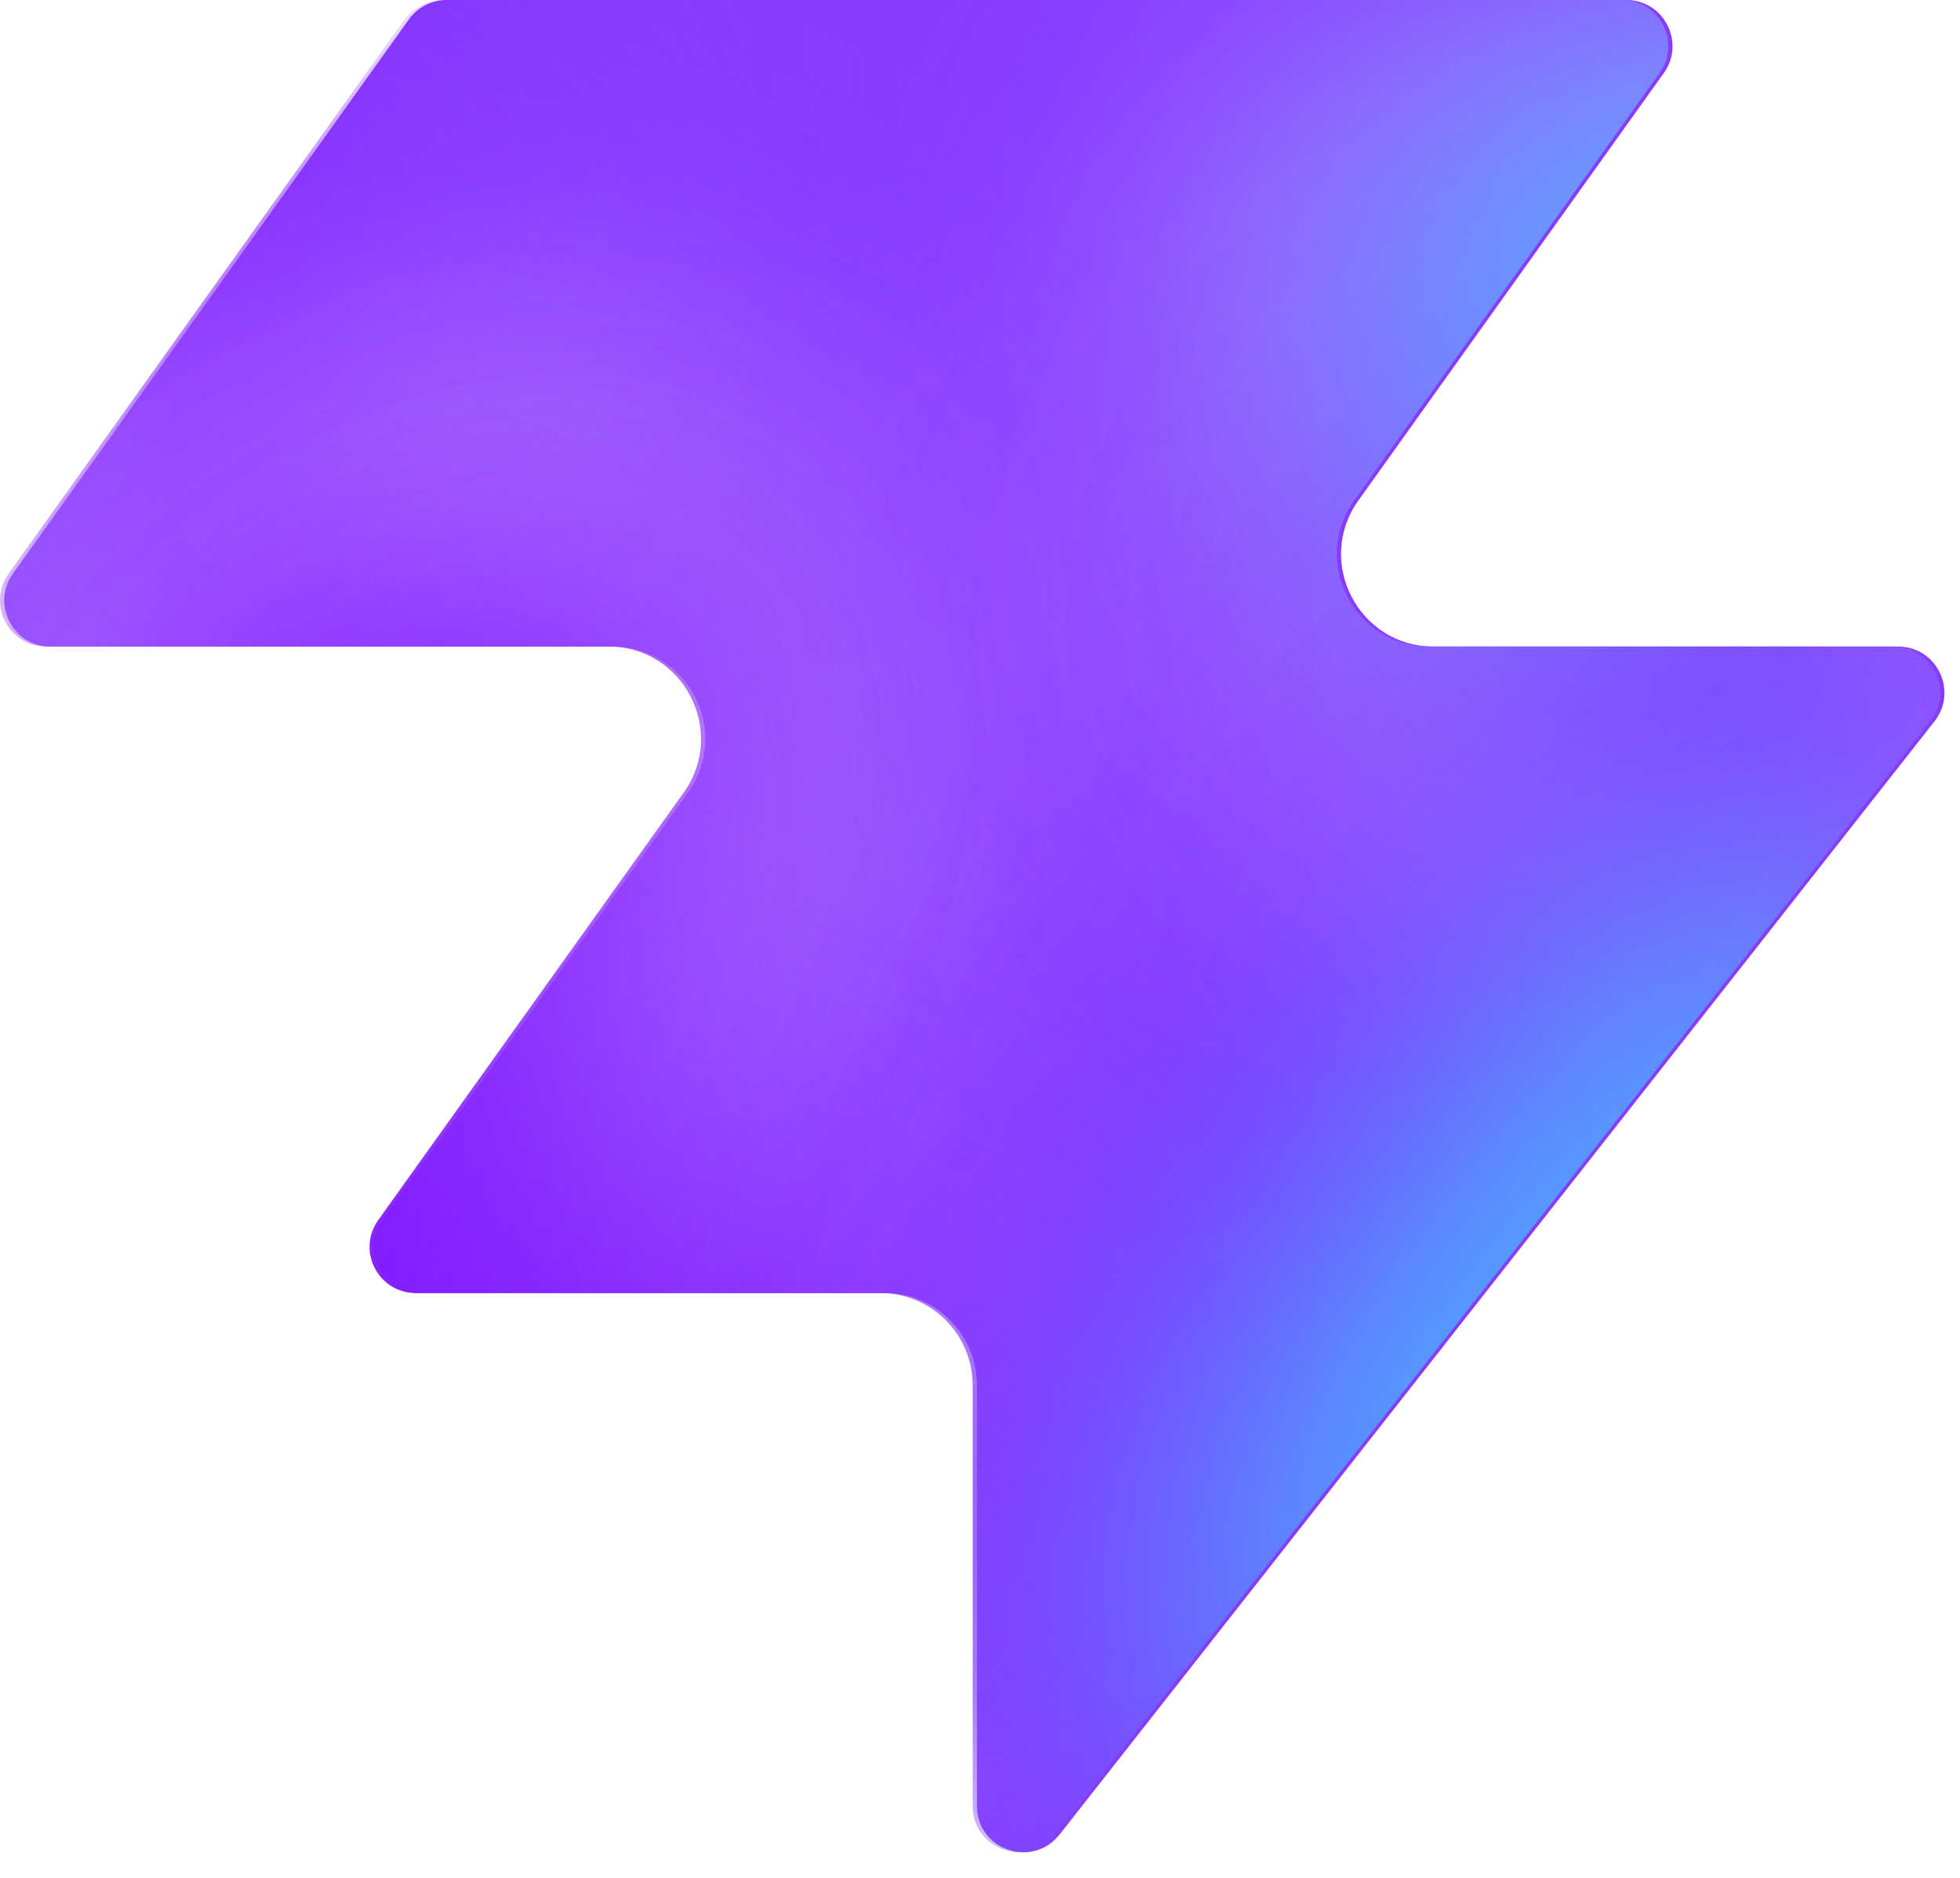
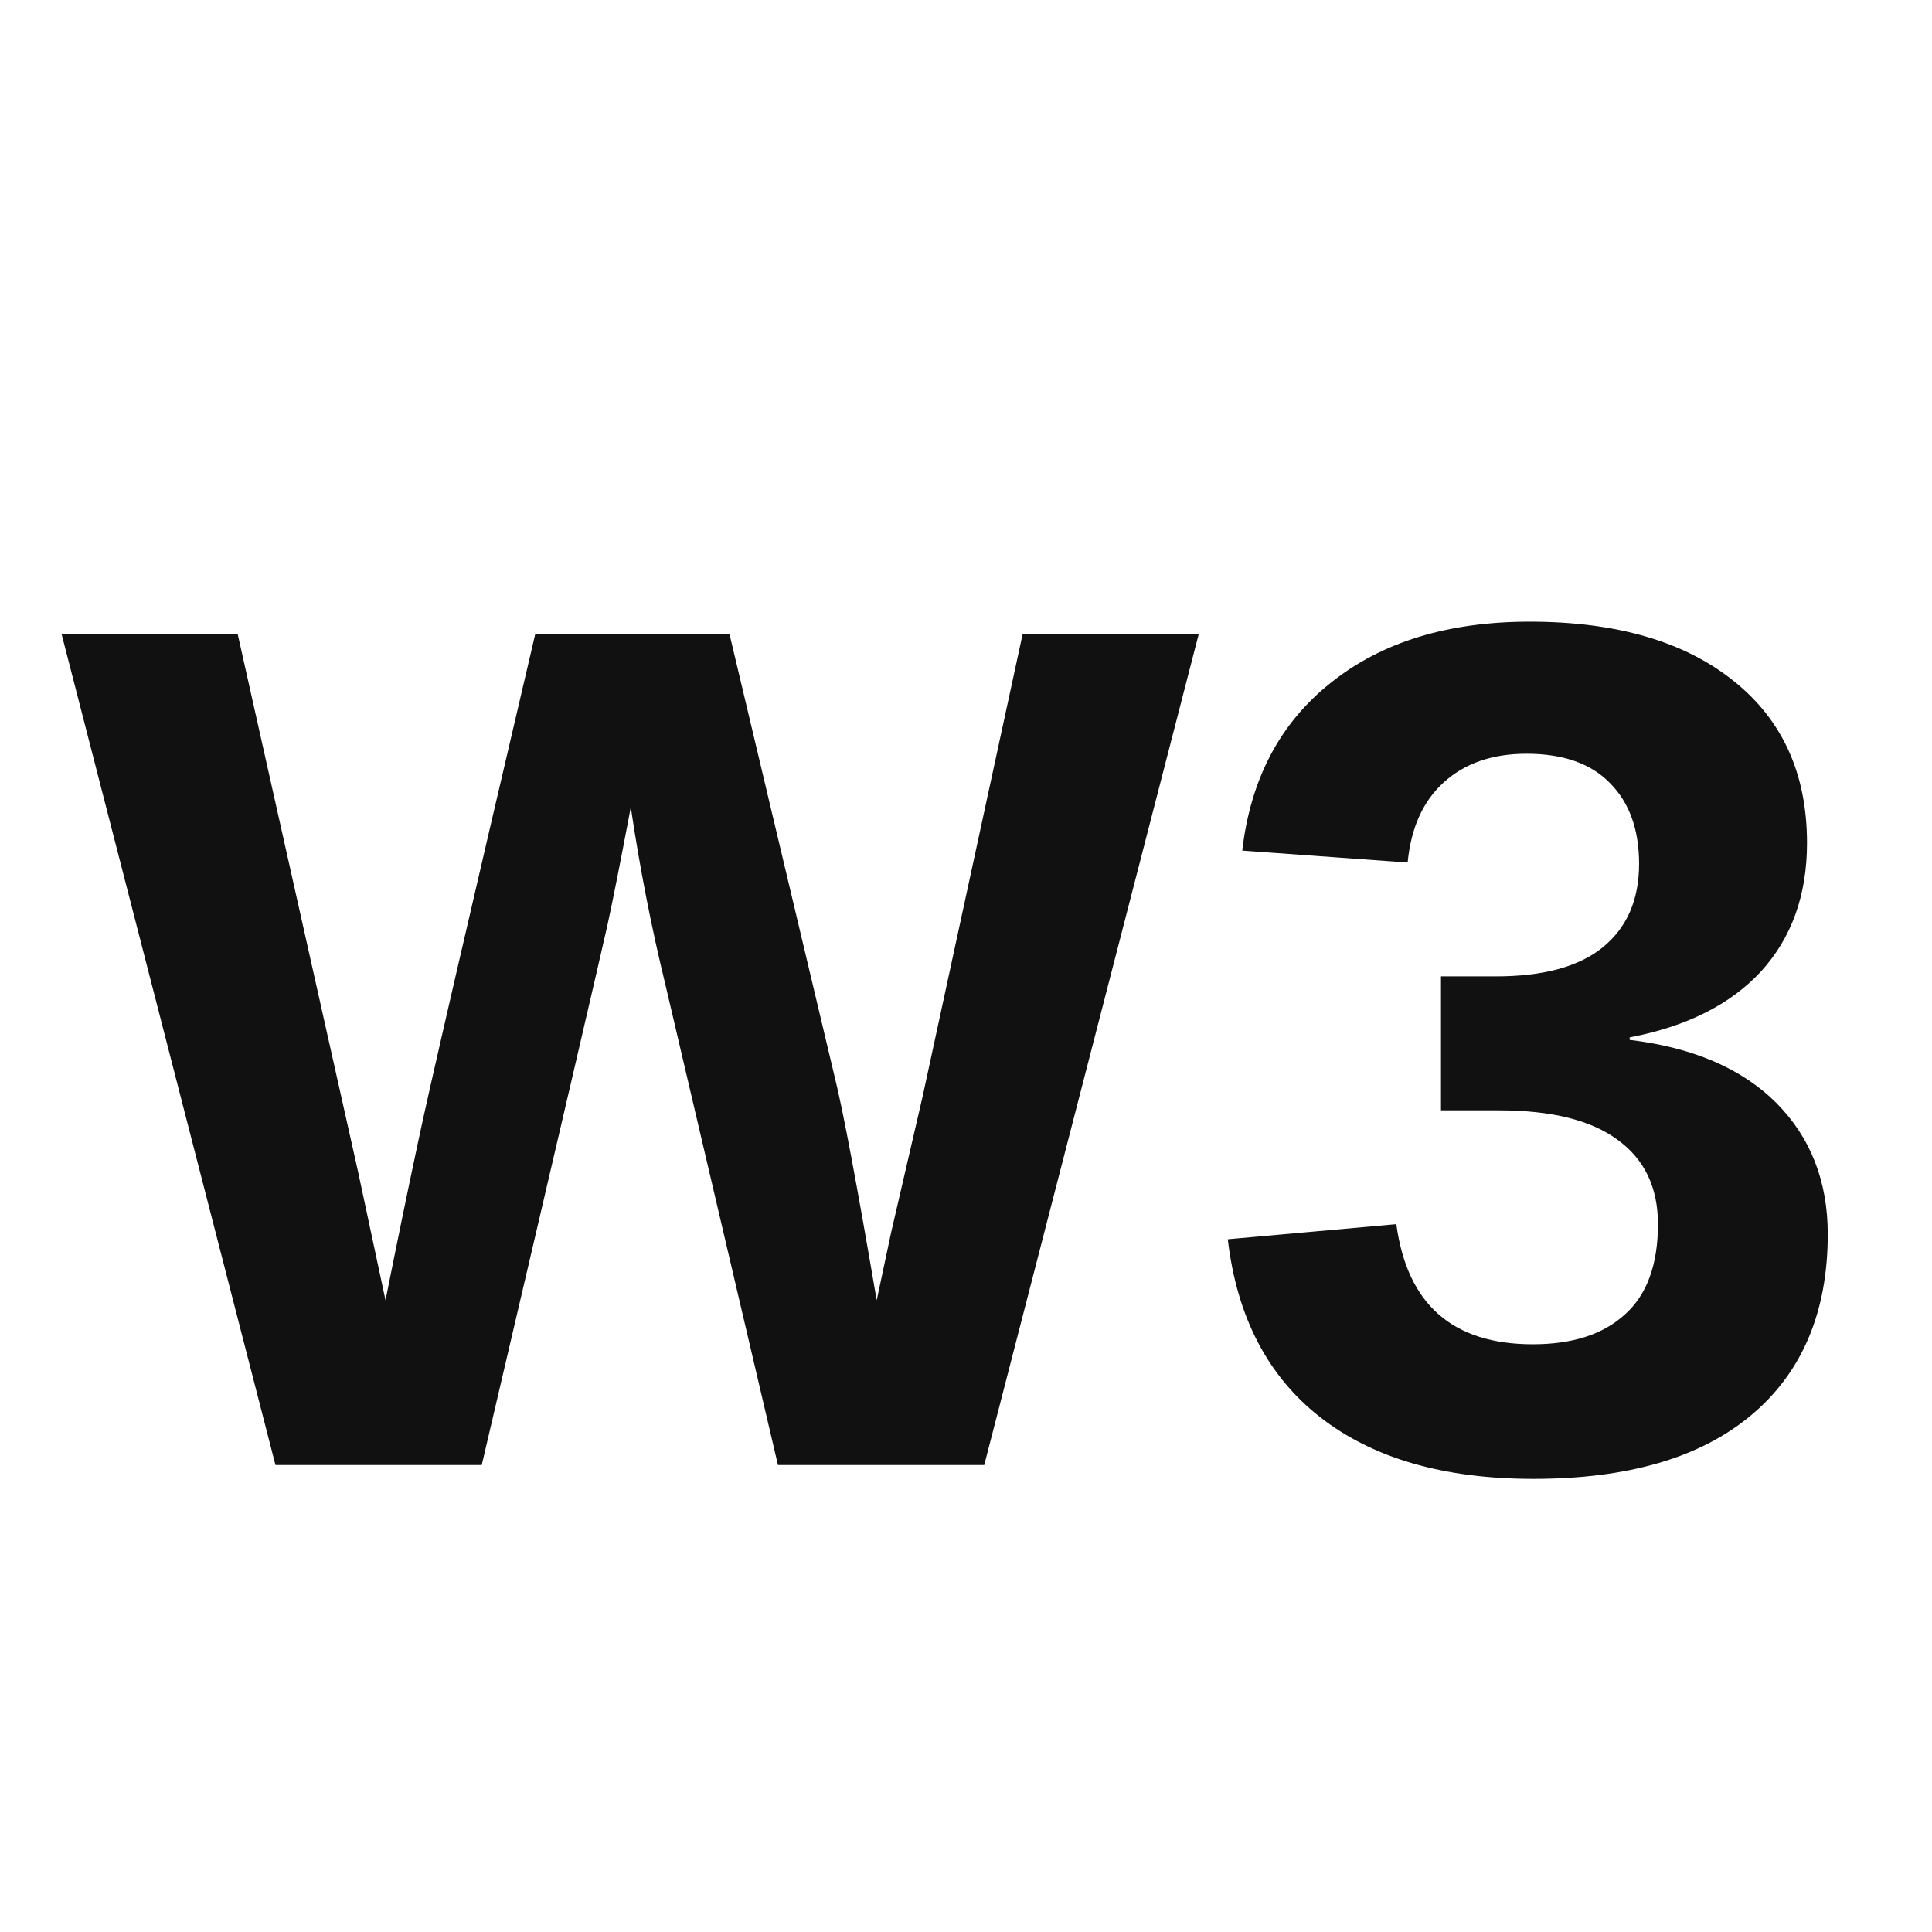
- <svg xmlns="http://www.w3.org/2000/svg" width="48" height="46" fill="none" viewBox="0 0 48 46">
-   <path fill="#863bff" d="M25.946 44.938c-.664.845-2.021.375-2.021-.698V33.937a2.26 2.26 0 0 0-2.262-2.262H10.287c-.92 0-1.456-1.04-.92-1.788l7.48-10.471c1.07-1.497 0-3.578-1.842-3.578H1.237c-.92 0-1.456-1.04-.92-1.788L10.013.474c.214-.297.556-.474.92-.474h28.894c.92 0 1.456 1.04.92 1.788l-7.48 10.471c-1.07 1.498 0 3.579 1.842 3.579h11.377c.943 0 1.473 1.088.89 1.83L25.947 44.94z" style="fill:#863bff;fill:color(display-p3 .525 .23 1);fill-opacity:1" />
-   <mask id="a" width="48" height="46" x="0" y="0" maskUnits="userSpaceOnUse" style="mask-type:alpha">
-     <path fill="#000" d="M25.842 44.938c-.664.844-2.021.375-2.021-.698V33.937a2.26 2.26 0 0 0-2.262-2.262H10.183c-.92 0-1.456-1.04-.92-1.788l7.48-10.471c1.07-1.498 0-3.579-1.842-3.579H1.133c-.92 0-1.456-1.04-.92-1.787L9.91.473c.214-.297.556-.474.92-.474h28.894c.92 0 1.456 1.04.92 1.788l-7.48 10.471c-1.07 1.498 0 3.578 1.842 3.578h11.377c.943 0 1.473 1.088.89 1.832L25.843 44.94z" style="fill:#000;fill-opacity:1" />
-   </mask>
-   <g mask="url(#a)">
-     <g filter="url(#b)">
-       <ellipse cx="5.508" cy="14.704" fill="#ede6ff" rx="5.508" ry="14.704" style="fill:#ede6ff;fill:color(display-p3 .927 .903 1);fill-opacity:1" transform="matrix(.00324 1 1 -.00324 -4.47 31.516)" />
-     </g>
-     <g filter="url(#c)">
-       <ellipse cx="10.399" cy="29.851" fill="#ede6ff" rx="10.399" ry="29.851" style="fill:#ede6ff;fill:color(display-p3 .927 .903 1);fill-opacity:1" transform="matrix(.00324 1 1 -.00324 -39.328 7.883)" />
-     </g>
-     <g filter="url(#d)">
-       <ellipse cx="5.508" cy="30.487" fill="#7e14ff" rx="5.508" ry="30.487" style="fill:#7e14ff;fill:color(display-p3 .492 .077 1);fill-opacity:1" transform="rotate(89.814 -25.913 -14.639)scale(1 -1)" />
-     </g>
-     <g filter="url(#e)">
-       <ellipse cx="5.508" cy="30.599" fill="#7e14ff" rx="5.508" ry="30.599" style="fill:#7e14ff;fill:color(display-p3 .492 .077 1);fill-opacity:1" transform="rotate(89.814 -32.644 -3.334)scale(1 -1)" />
-     </g>
-     <g filter="url(#f)">
-       <ellipse cx="5.508" cy="30.599" fill="#7e14ff" rx="5.508" ry="30.599" style="fill:#7e14ff;fill:color(display-p3 .492 .077 1);fill-opacity:1" transform="matrix(.00324 1 1 -.00324 -34.34 30.47)" />
-     </g>
-     <g filter="url(#g)">
-       <ellipse cx="14.072" cy="22.078" fill="#ede6ff" rx="14.072" ry="22.078" style="fill:#ede6ff;fill:color(display-p3 .927 .903 1);fill-opacity:1" transform="rotate(93.35 24.506 48.493)scale(-1 1)" />
-     </g>
-     <g filter="url(#h)">
-       <ellipse cx="3.47" cy="21.501" fill="#7e14ff" rx="3.47" ry="21.501" style="fill:#7e14ff;fill:color(display-p3 .492 .077 1);fill-opacity:1" transform="rotate(89.009 28.708 47.59)scale(-1 1)" />
-     </g>
-     <g filter="url(#i)">
-       <ellipse cx="3.47" cy="21.501" fill="#7e14ff" rx="3.47" ry="21.501" style="fill:#7e14ff;fill:color(display-p3 .492 .077 1);fill-opacity:1" transform="rotate(89.009 28.708 47.59)scale(-1 1)" />
-     </g>
-     <g filter="url(#j)">
-       <ellipse cx=".387" cy="8.972" fill="#7e14ff" rx="4.407" ry="29.108" style="fill:#7e14ff;fill:color(display-p3 .492 .077 1);fill-opacity:1" transform="rotate(39.51 .387 8.972)" />
-     </g>
-     <g filter="url(#k)">
-       <ellipse cx="47.523" cy="-6.092" fill="#7e14ff" rx="4.407" ry="29.108" style="fill:#7e14ff;fill:color(display-p3 .492 .077 1);fill-opacity:1" transform="rotate(37.892 47.523 -6.092)" />
-     </g>
-     <g filter="url(#l)">
-       <ellipse cx="41.412" cy="6.333" fill="#47bfff" rx="5.971" ry="9.665" style="fill:#47bfff;fill:color(display-p3 .28 .748 1);fill-opacity:1" transform="rotate(37.892 41.412 6.333)" />
-     </g>
-     <g filter="url(#m)">
-       <ellipse cx="-1.879" cy="38.332" fill="#7e14ff" rx="4.407" ry="29.108" style="fill:#7e14ff;fill:color(display-p3 .492 .077 1);fill-opacity:1" transform="rotate(37.892 -1.88 38.332)" />
-     </g>
-     <g filter="url(#n)">
-       <ellipse cx="-1.879" cy="38.332" fill="#7e14ff" rx="4.407" ry="29.108" style="fill:#7e14ff;fill:color(display-p3 .492 .077 1);fill-opacity:1" transform="rotate(37.892 -1.88 38.332)" />
-     </g>
-     <g filter="url(#o)">
-       <ellipse cx="35.651" cy="29.907" fill="#7e14ff" rx="4.407" ry="29.108" style="fill:#7e14ff;fill:color(display-p3 .492 .077 1);fill-opacity:1" transform="rotate(37.892 35.651 29.907)" />
-     </g>
-     <g filter="url(#p)">
-       <ellipse cx="38.418" cy="32.4" fill="#47bfff" rx="5.971" ry="15.297" style="fill:#47bfff;fill:color(display-p3 .28 .748 1);fill-opacity:1" transform="rotate(37.892 38.418 32.4)" />
-     </g>
-   </g>
-   <defs>
-     <filter id="b" width="60.045" height="41.654" x="-19.77" y="16.149" color-interpolation-filters="sRGB" filterUnits="userSpaceOnUse">
-       <feFlood flood-opacity="0" result="BackgroundImageFix" />
-       <feBlend in="SourceGraphic" in2="BackgroundImageFix" result="shape" />
-       <feGaussianBlur result="effect1_foregroundBlur_2002_17158" stdDeviation="7.659" />
-     </filter>
-     <filter id="c" width="90.34" height="51.437" x="-54.613" y="-7.533" color-interpolation-filters="sRGB" filterUnits="userSpaceOnUse">
-       <feFlood flood-opacity="0" result="BackgroundImageFix" />
-       <feBlend in="SourceGraphic" in2="BackgroundImageFix" result="shape" />
-       <feGaussianBlur result="effect1_foregroundBlur_2002_17158" stdDeviation="7.659" />
-     </filter>
-     <filter id="d" width="79.355" height="29.4" x="-49.64" y="2.03" color-interpolation-filters="sRGB" filterUnits="userSpaceOnUse">
-       <feFlood flood-opacity="0" result="BackgroundImageFix" />
-       <feBlend in="SourceGraphic" in2="BackgroundImageFix" result="shape" />
-       <feGaussianBlur result="effect1_foregroundBlur_2002_17158" stdDeviation="4.596" />
-     </filter>
-     <filter id="e" width="79.579" height="29.4" x="-45.045" y="20.029" color-interpolation-filters="sRGB" filterUnits="userSpaceOnUse">
-       <feFlood flood-opacity="0" result="BackgroundImageFix" />
-       <feBlend in="SourceGraphic" in2="BackgroundImageFix" result="shape" />
-       <feGaussianBlur result="effect1_foregroundBlur_2002_17158" stdDeviation="4.596" />
-     </filter>
-     <filter id="f" width="79.579" height="29.4" x="-43.513" y="21.178" color-interpolation-filters="sRGB" filterUnits="userSpaceOnUse">
-       <feFlood flood-opacity="0" result="BackgroundImageFix" />
-       <feBlend in="SourceGraphic" in2="BackgroundImageFix" result="shape" />
-       <feGaussianBlur result="effect1_foregroundBlur_2002_17158" stdDeviation="4.596" />
-     </filter>
-     <filter id="g" width="74.749" height="58.852" x="15.756" y="-17.901" color-interpolation-filters="sRGB" filterUnits="userSpaceOnUse">
-       <feFlood flood-opacity="0" result="BackgroundImageFix" />
-       <feBlend in="SourceGraphic" in2="BackgroundImageFix" result="shape" />
-       <feGaussianBlur result="effect1_foregroundBlur_2002_17158" stdDeviation="7.659" />
-     </filter>
-     <filter id="h" width="61.377" height="25.362" x="23.548" y="2.284" color-interpolation-filters="sRGB" filterUnits="userSpaceOnUse">
-       <feFlood flood-opacity="0" result="BackgroundImageFix" />
-       <feBlend in="SourceGraphic" in2="BackgroundImageFix" result="shape" />
-       <feGaussianBlur result="effect1_foregroundBlur_2002_17158" stdDeviation="4.596" />
-     </filter>
-     <filter id="i" width="61.377" height="25.362" x="23.548" y="2.284" color-interpolation-filters="sRGB" filterUnits="userSpaceOnUse">
-       <feFlood flood-opacity="0" result="BackgroundImageFix" />
-       <feBlend in="SourceGraphic" in2="BackgroundImageFix" result="shape" />
-       <feGaussianBlur result="effect1_foregroundBlur_2002_17158" stdDeviation="4.596" />
-     </filter>
-     <filter id="j" width="56.045" height="63.649" x="-27.636" y="-22.853" color-interpolation-filters="sRGB" filterUnits="userSpaceOnUse">
-       <feFlood flood-opacity="0" result="BackgroundImageFix" />
-       <feBlend in="SourceGraphic" in2="BackgroundImageFix" result="shape" />
-       <feGaussianBlur result="effect1_foregroundBlur_2002_17158" stdDeviation="4.596" />
-     </filter>
-     <filter id="k" width="54.814" height="64.646" x="20.116" y="-38.415" color-interpolation-filters="sRGB" filterUnits="userSpaceOnUse">
-       <feFlood flood-opacity="0" result="BackgroundImageFix" />
-       <feBlend in="SourceGraphic" in2="BackgroundImageFix" result="shape" />
-       <feGaussianBlur result="effect1_foregroundBlur_2002_17158" stdDeviation="4.596" />
-     </filter>
-     <filter id="l" width="33.541" height="35.313" x="24.641" y="-11.323" color-interpolation-filters="sRGB" filterUnits="userSpaceOnUse">
-       <feFlood flood-opacity="0" result="BackgroundImageFix" />
-       <feBlend in="SourceGraphic" in2="BackgroundImageFix" result="shape" />
-       <feGaussianBlur result="effect1_foregroundBlur_2002_17158" stdDeviation="4.596" />
-     </filter>
-     <filter id="m" width="54.814" height="64.646" x="-29.286" y="6.009" color-interpolation-filters="sRGB" filterUnits="userSpaceOnUse">
-       <feFlood flood-opacity="0" result="BackgroundImageFix" />
-       <feBlend in="SourceGraphic" in2="BackgroundImageFix" result="shape" />
-       <feGaussianBlur result="effect1_foregroundBlur_2002_17158" stdDeviation="4.596" />
-     </filter>
-     <filter id="n" width="54.814" height="64.646" x="-29.286" y="6.009" color-interpolation-filters="sRGB" filterUnits="userSpaceOnUse">
-       <feFlood flood-opacity="0" result="BackgroundImageFix" />
-       <feBlend in="SourceGraphic" in2="BackgroundImageFix" result="shape" />
-       <feGaussianBlur result="effect1_foregroundBlur_2002_17158" stdDeviation="4.596" />
-     </filter>
-     <filter id="o" width="54.814" height="64.646" x="8.244" y="-2.416" color-interpolation-filters="sRGB" filterUnits="userSpaceOnUse">
-       <feFlood flood-opacity="0" result="BackgroundImageFix" />
-       <feBlend in="SourceGraphic" in2="BackgroundImageFix" result="shape" />
-       <feGaussianBlur result="effect1_foregroundBlur_2002_17158" stdDeviation="4.596" />
-     </filter>
-     <filter id="p" width="39.409" height="43.623" x="18.713" y="10.588" color-interpolation-filters="sRGB" filterUnits="userSpaceOnUse">
-       <feFlood flood-opacity="0" result="BackgroundImageFix" />
-       <feBlend in="SourceGraphic" in2="BackgroundImageFix" result="shape" />
-       <feGaussianBlur result="effect1_foregroundBlur_2002_17158" stdDeviation="4.596" />
-     </filter>
-   </defs>
+ <svg xmlns="http://www.w3.org/2000/svg" width="48" height="48" viewBox="0 0 48 48" role="img" aria-labelledby="title">
+   <text x="24" y="26" text-anchor="middle" dominant-baseline="central" font-family="Arial, Helvetica, sans-serif" font-size="30" font-weight="700" fill="#111111">
+     W3
+   </text>
</svg>
